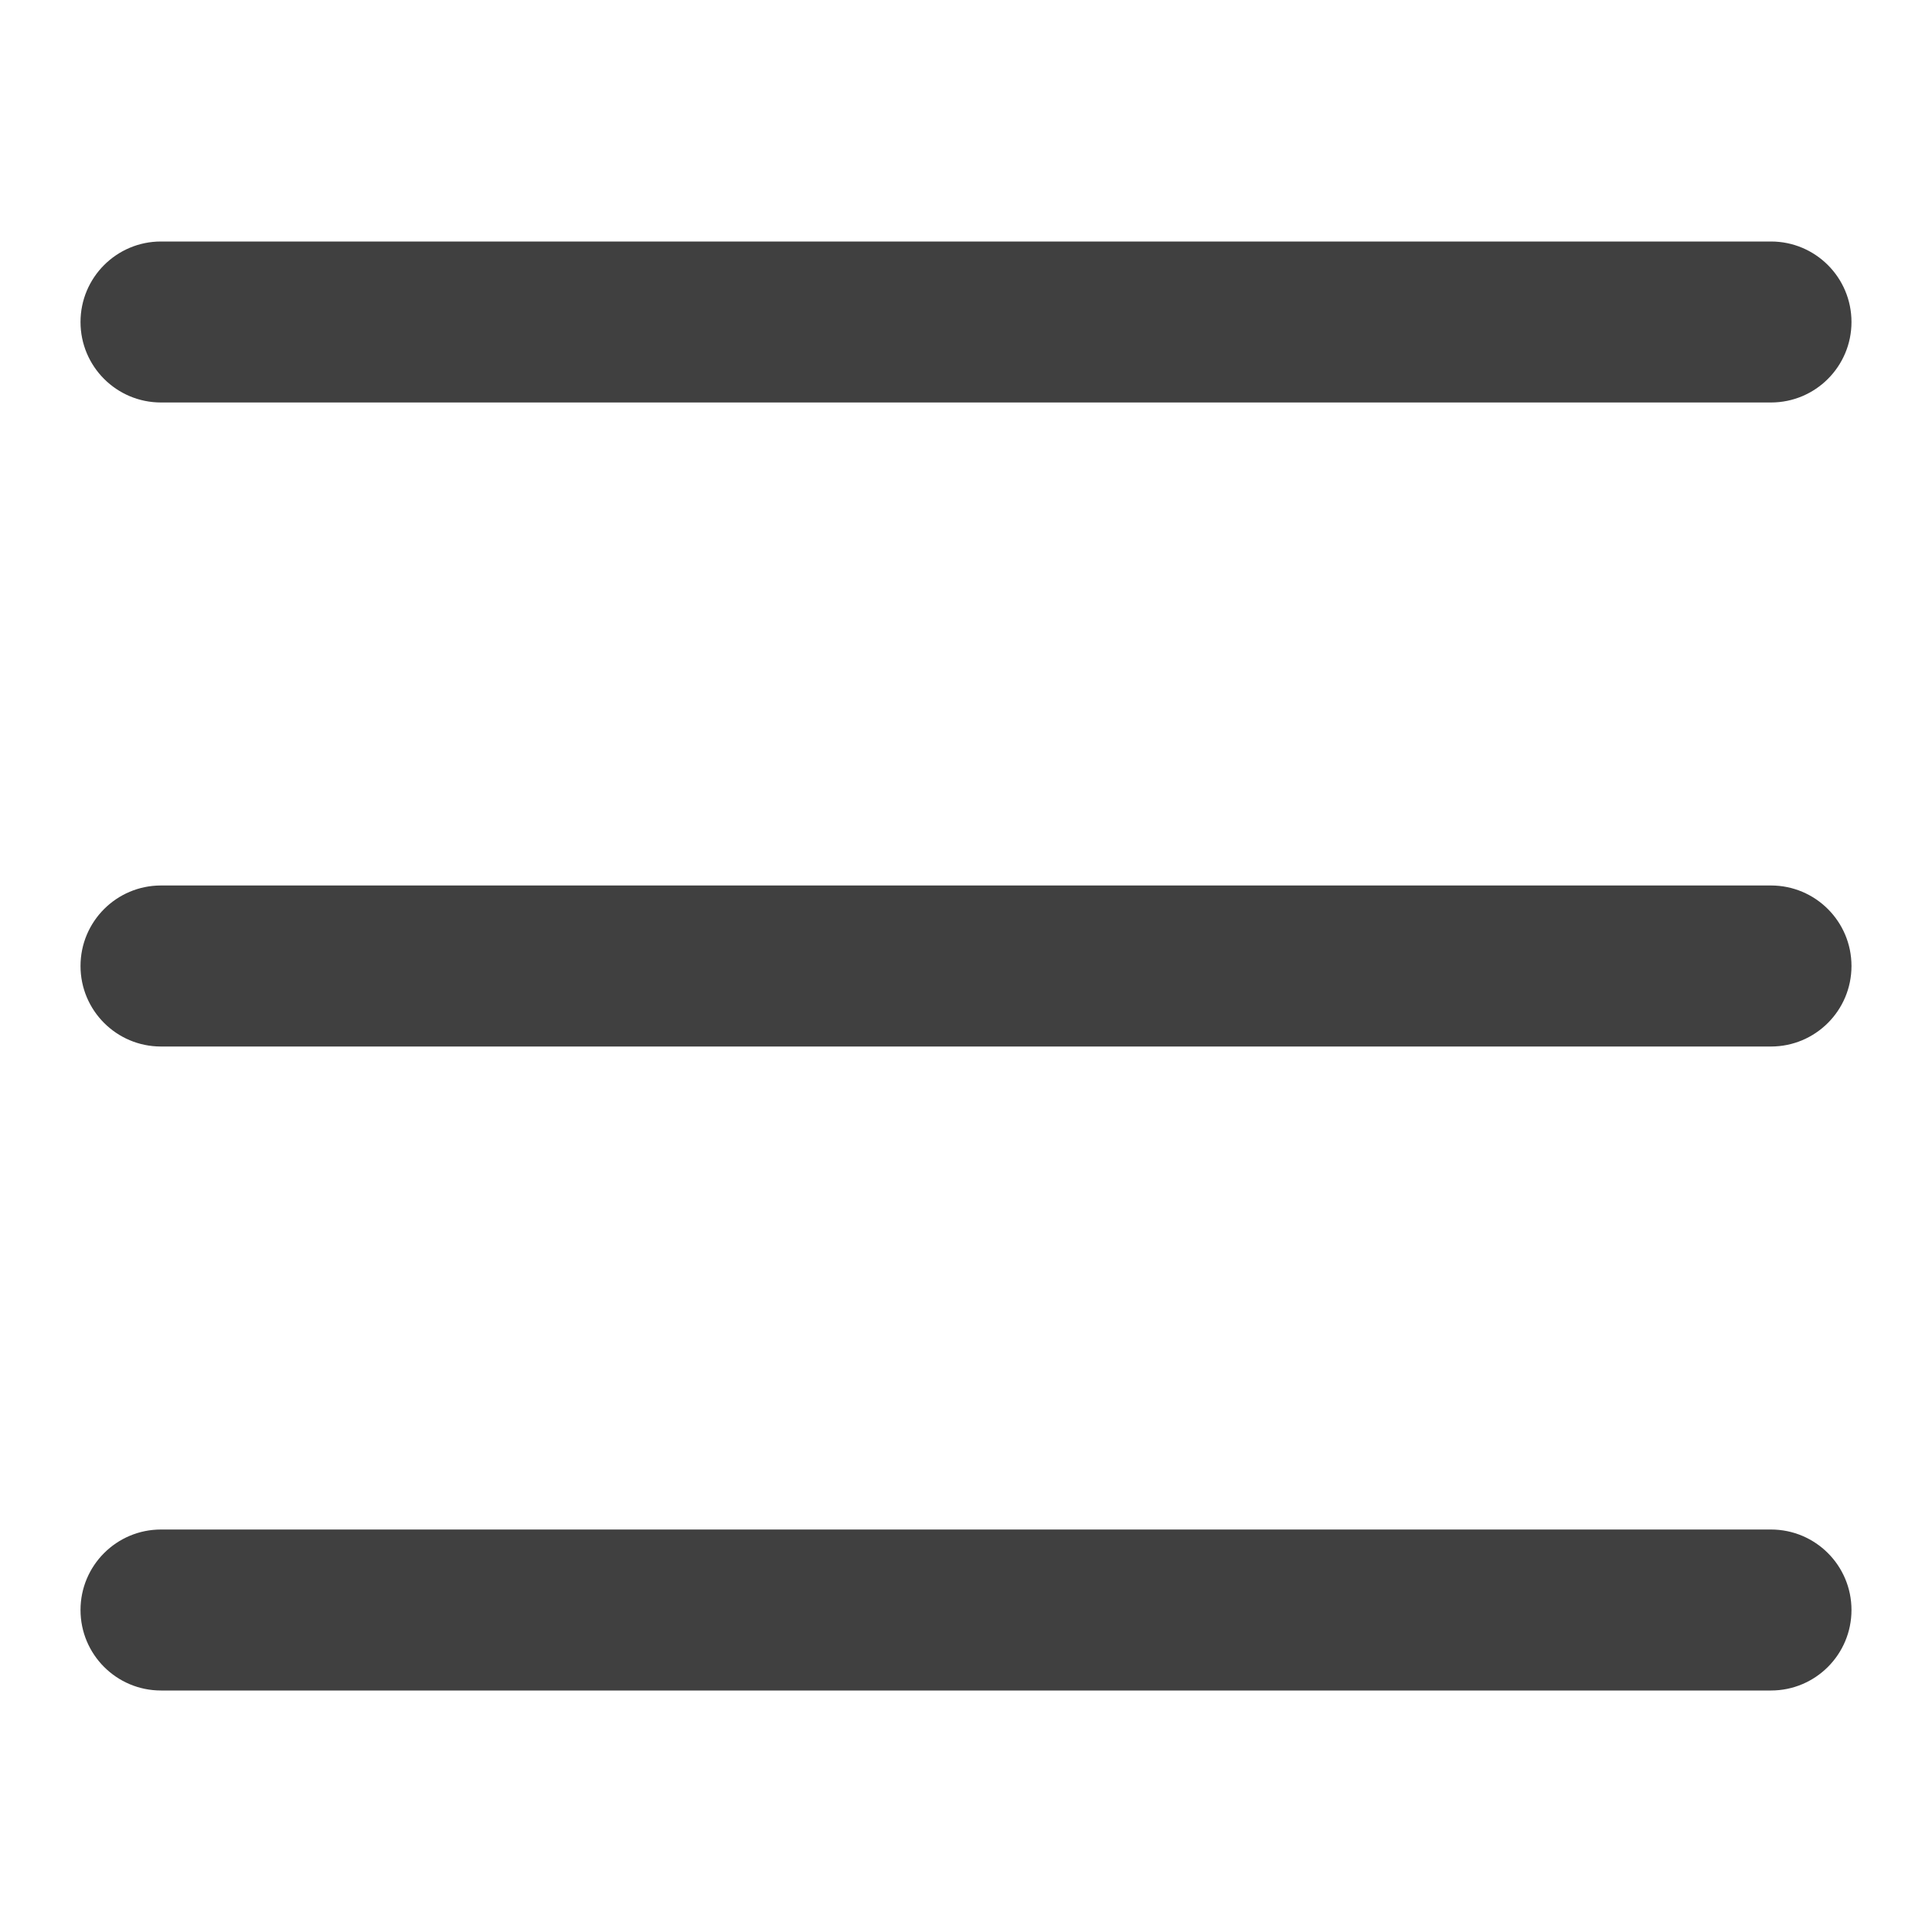
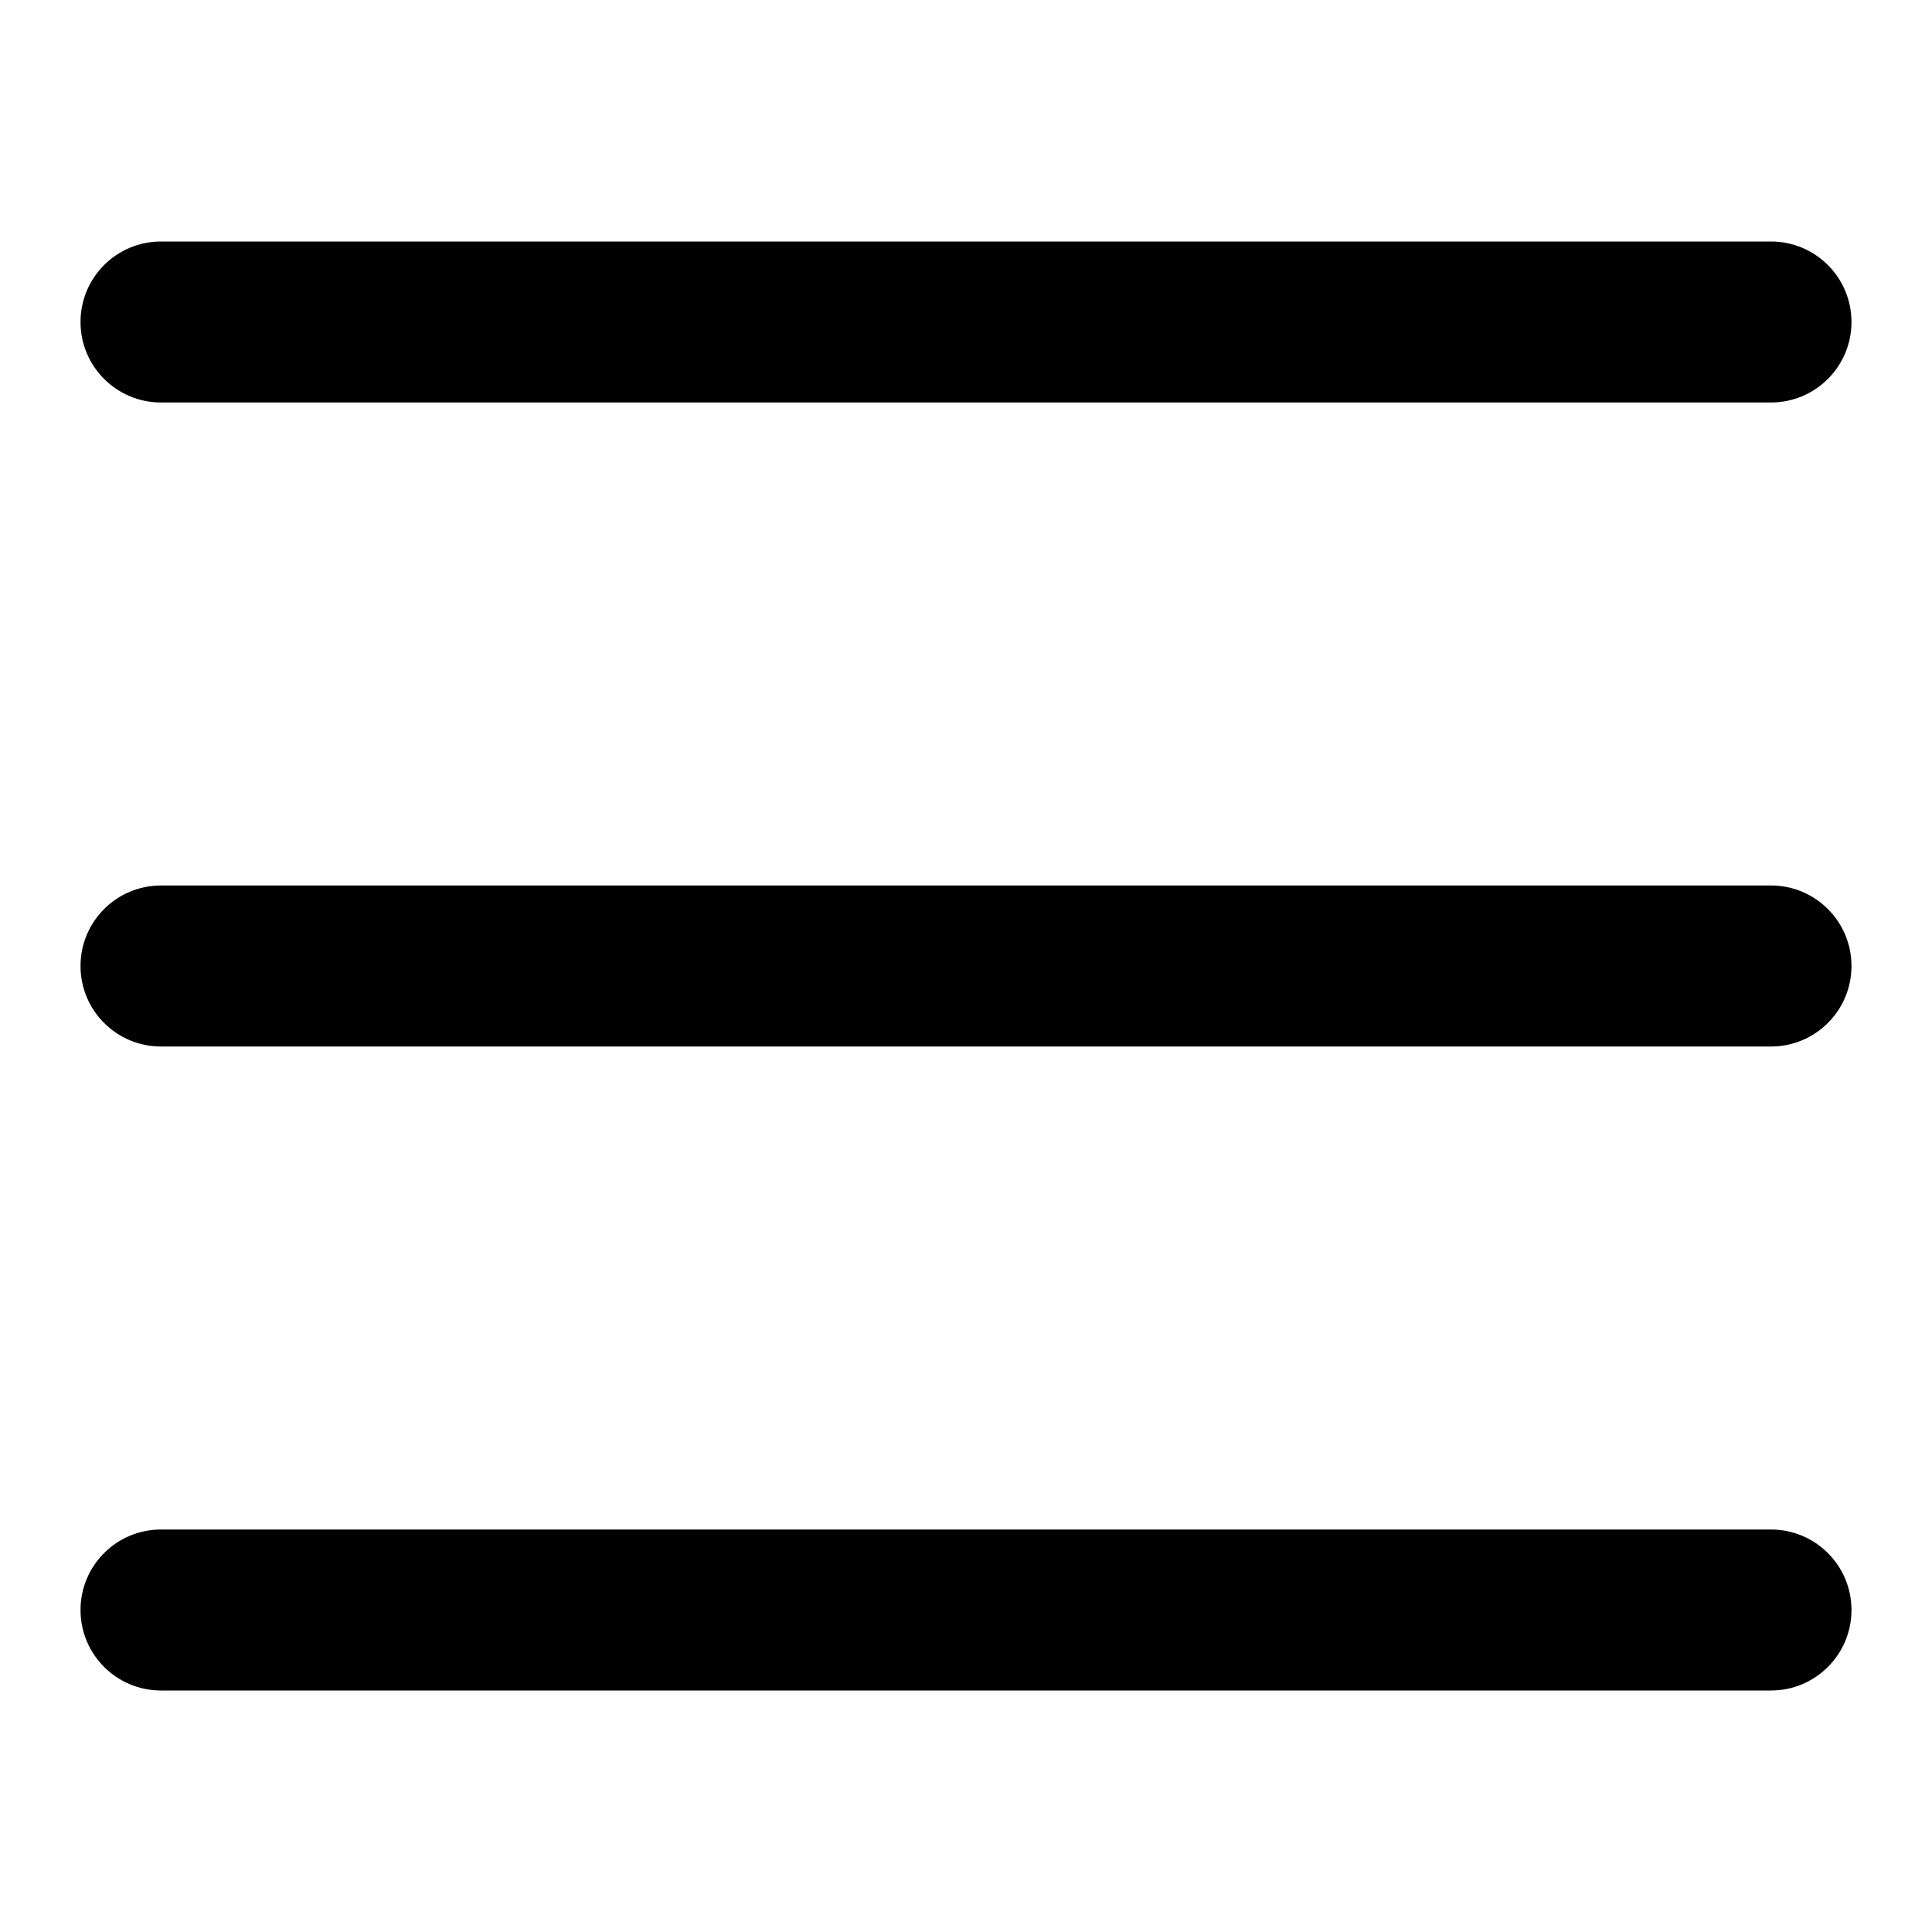
<svg xmlns="http://www.w3.org/2000/svg" width="40" height="40" viewBox="0 0 40 40" fill="none">
-   <path d="M1.667 6.667C1.667 5.746 2.413 5 3.333 5H36.666C37.587 5 38.333 5.746 38.333 6.667C38.333 7.587 37.587 8.333 36.666 8.333H3.333C2.413 8.333 1.667 7.587 1.667 6.667Z" fill="#404040" />
-   <path d="M1.667 20C1.667 19.079 2.413 18.333 3.333 18.333H36.666C37.587 18.333 38.333 19.079 38.333 20C38.333 20.921 37.587 21.667 36.666 21.667H3.333C2.413 21.667 1.667 20.921 1.667 20Z" fill="#404040" />
-   <path d="M3.333 31.667C2.413 31.667 1.667 32.413 1.667 33.333C1.667 34.254 2.413 35 3.333 35H36.666C37.587 35 38.333 34.254 38.333 33.333C38.333 32.413 37.587 31.667 36.666 31.667H3.333Z" fill="#404040" />
+   <path d="M1.667 6.667C1.667 5.746 2.413 5 3.333 5H36.666C37.587 5 38.333 5.746 38.333 6.667C38.333 7.587 37.587 8.333 36.666 8.333H3.333C2.413 8.333 1.667 7.587 1.667 6.667Z" fill="currentColor" />
+   <path d="M1.667 20C1.667 19.079 2.413 18.333 3.333 18.333H36.666C37.587 18.333 38.333 19.079 38.333 20C38.333 20.921 37.587 21.667 36.666 21.667H3.333C2.413 21.667 1.667 20.921 1.667 20Z" fill="currentColor" />
+   <path d="M3.333 31.667C2.413 31.667 1.667 32.413 1.667 33.333C1.667 34.254 2.413 35 3.333 35H36.666C37.587 35 38.333 34.254 38.333 33.333C38.333 32.413 37.587 31.667 36.666 31.667H3.333Z" fill="currentColor" />
</svg>
